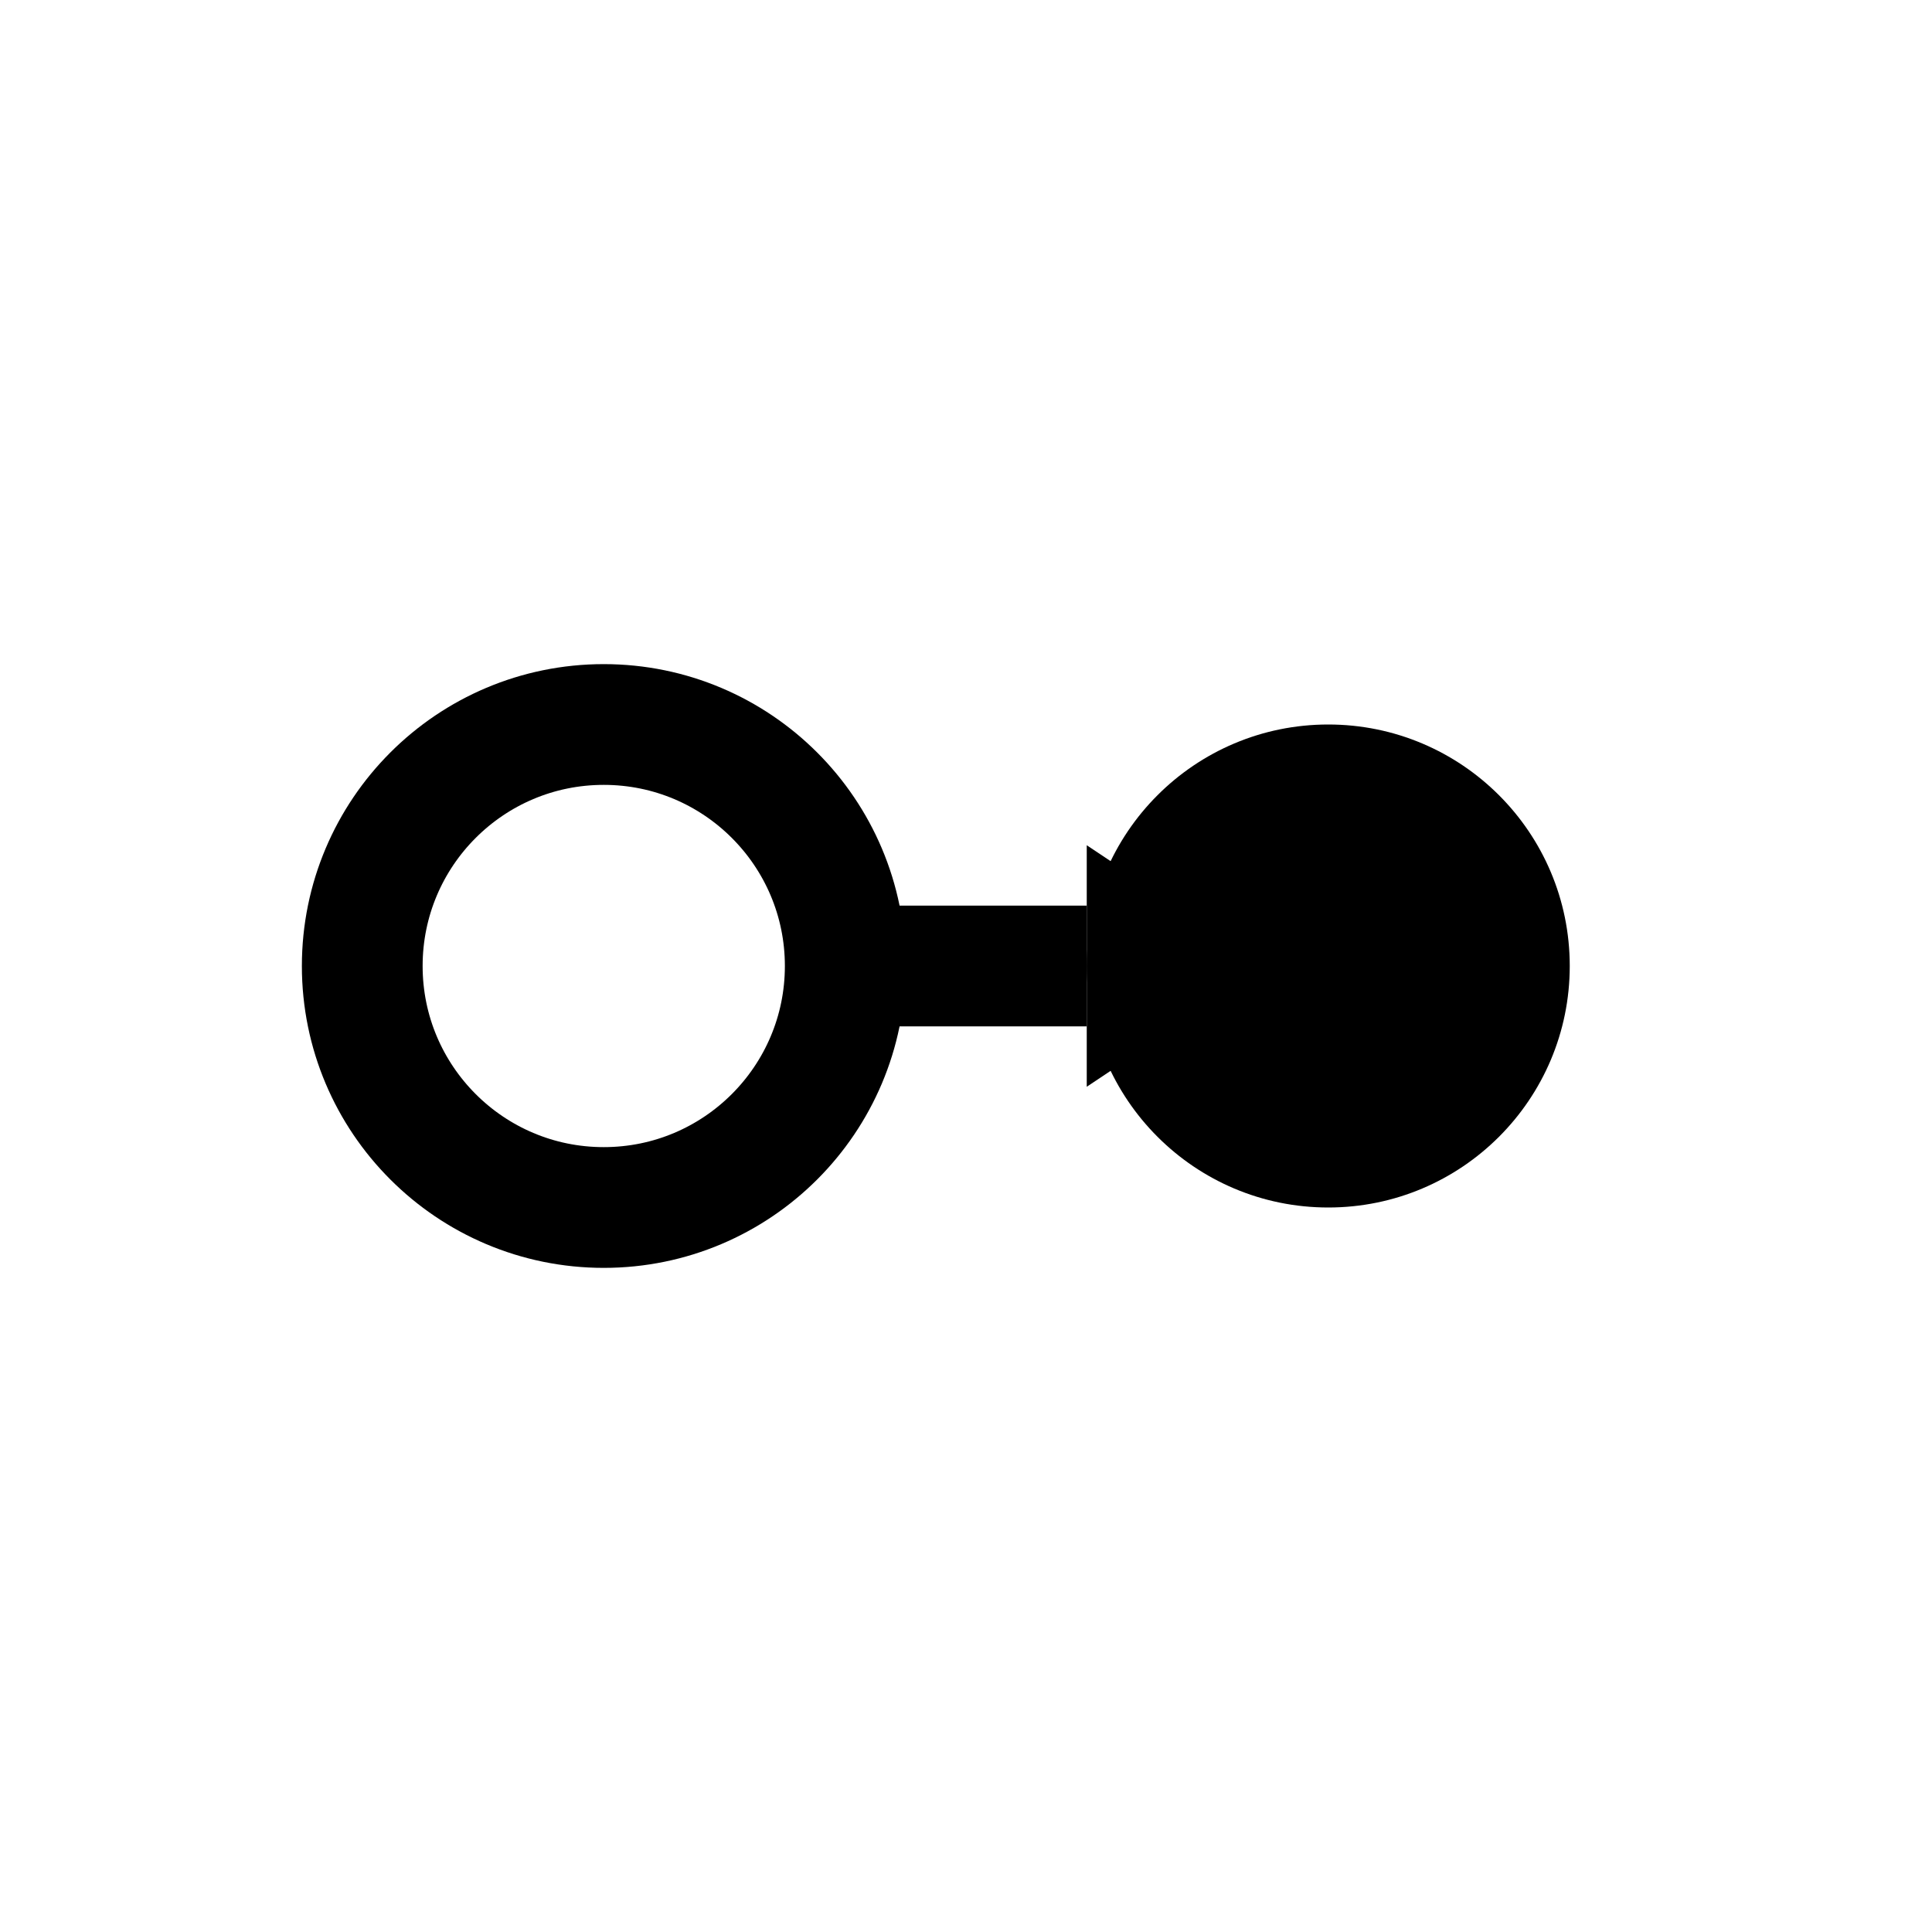
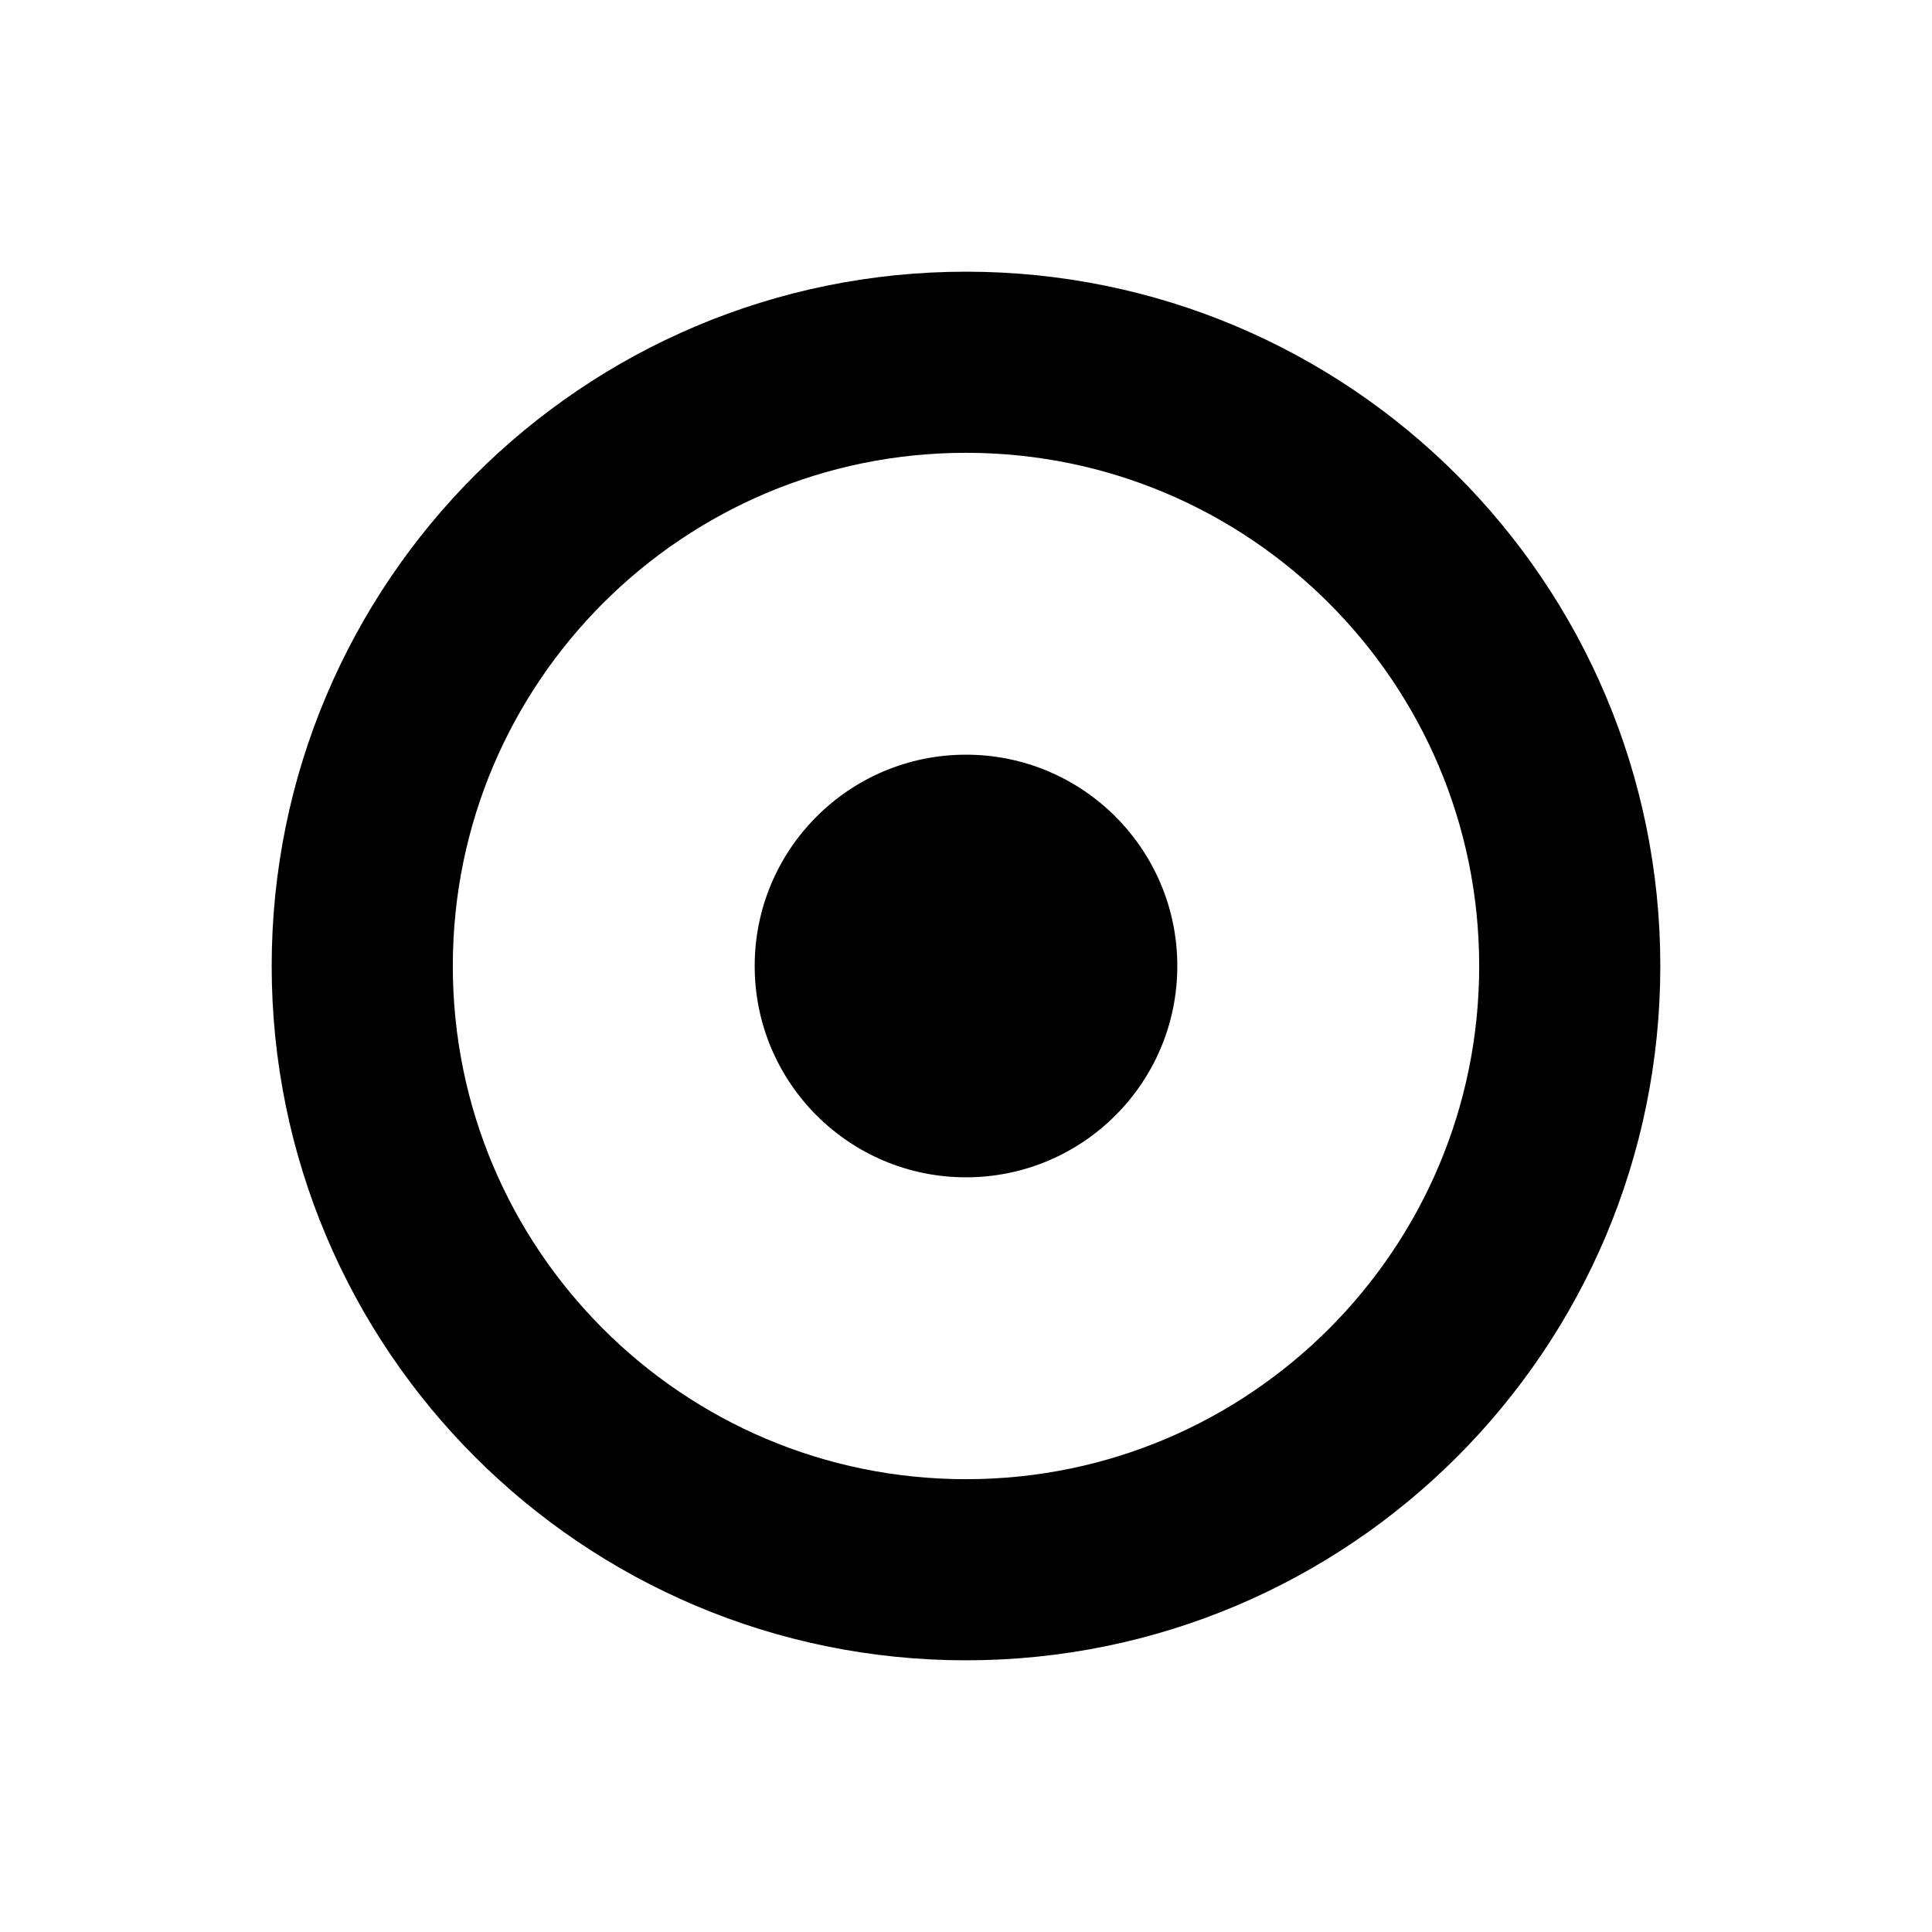
<svg xmlns="http://www.w3.org/2000/svg" width="64" height="64" viewBox="0 0 64 64">
-   <circle cx="20" cy="32" r="8" fill="none" stroke="black" stroke-width="4" />
-   <circle cx="44" cy="32" r="8" fill="black" />
-   <path d="M28 32 L36 32" stroke="black" stroke-width="4" />
-   <polygon points="36,28 42,32 36,36" fill="black" />
+   <circle cx="32" cy="32" r="20" fill="none" stroke="black" stroke-width="6" />
+   <circle cx="32" cy="32" r="7" fill="black" />
</svg>
